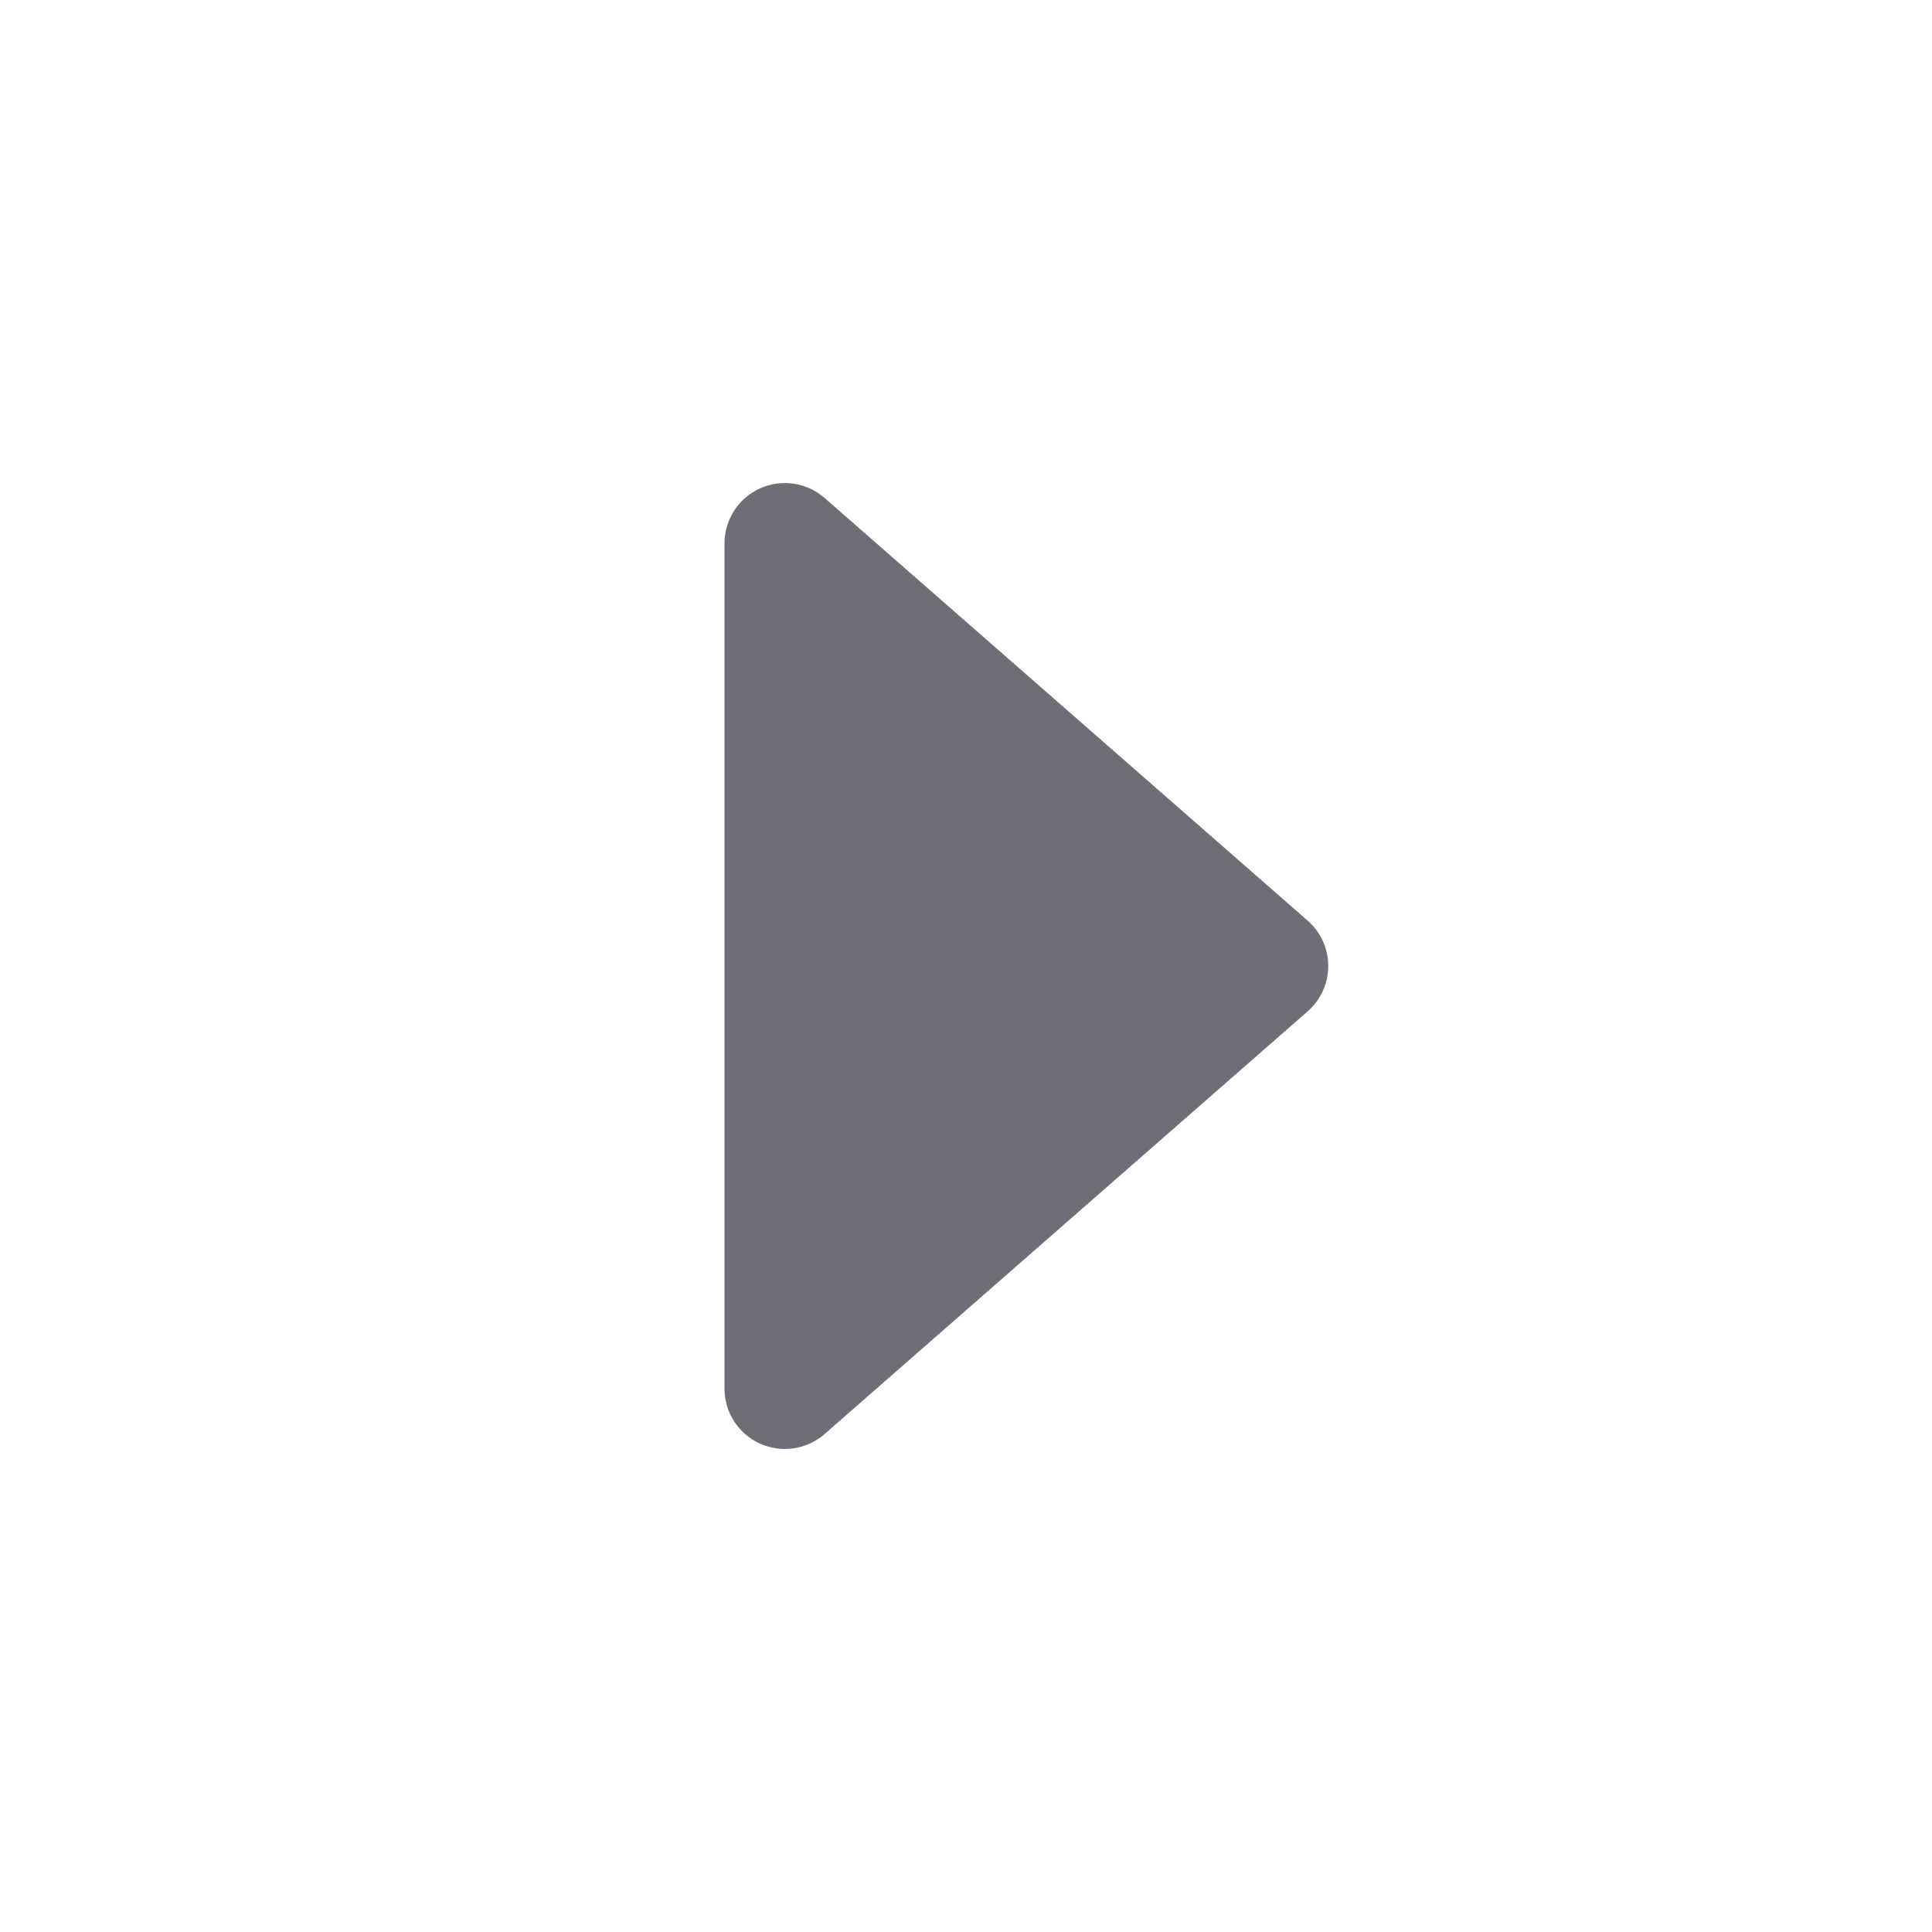
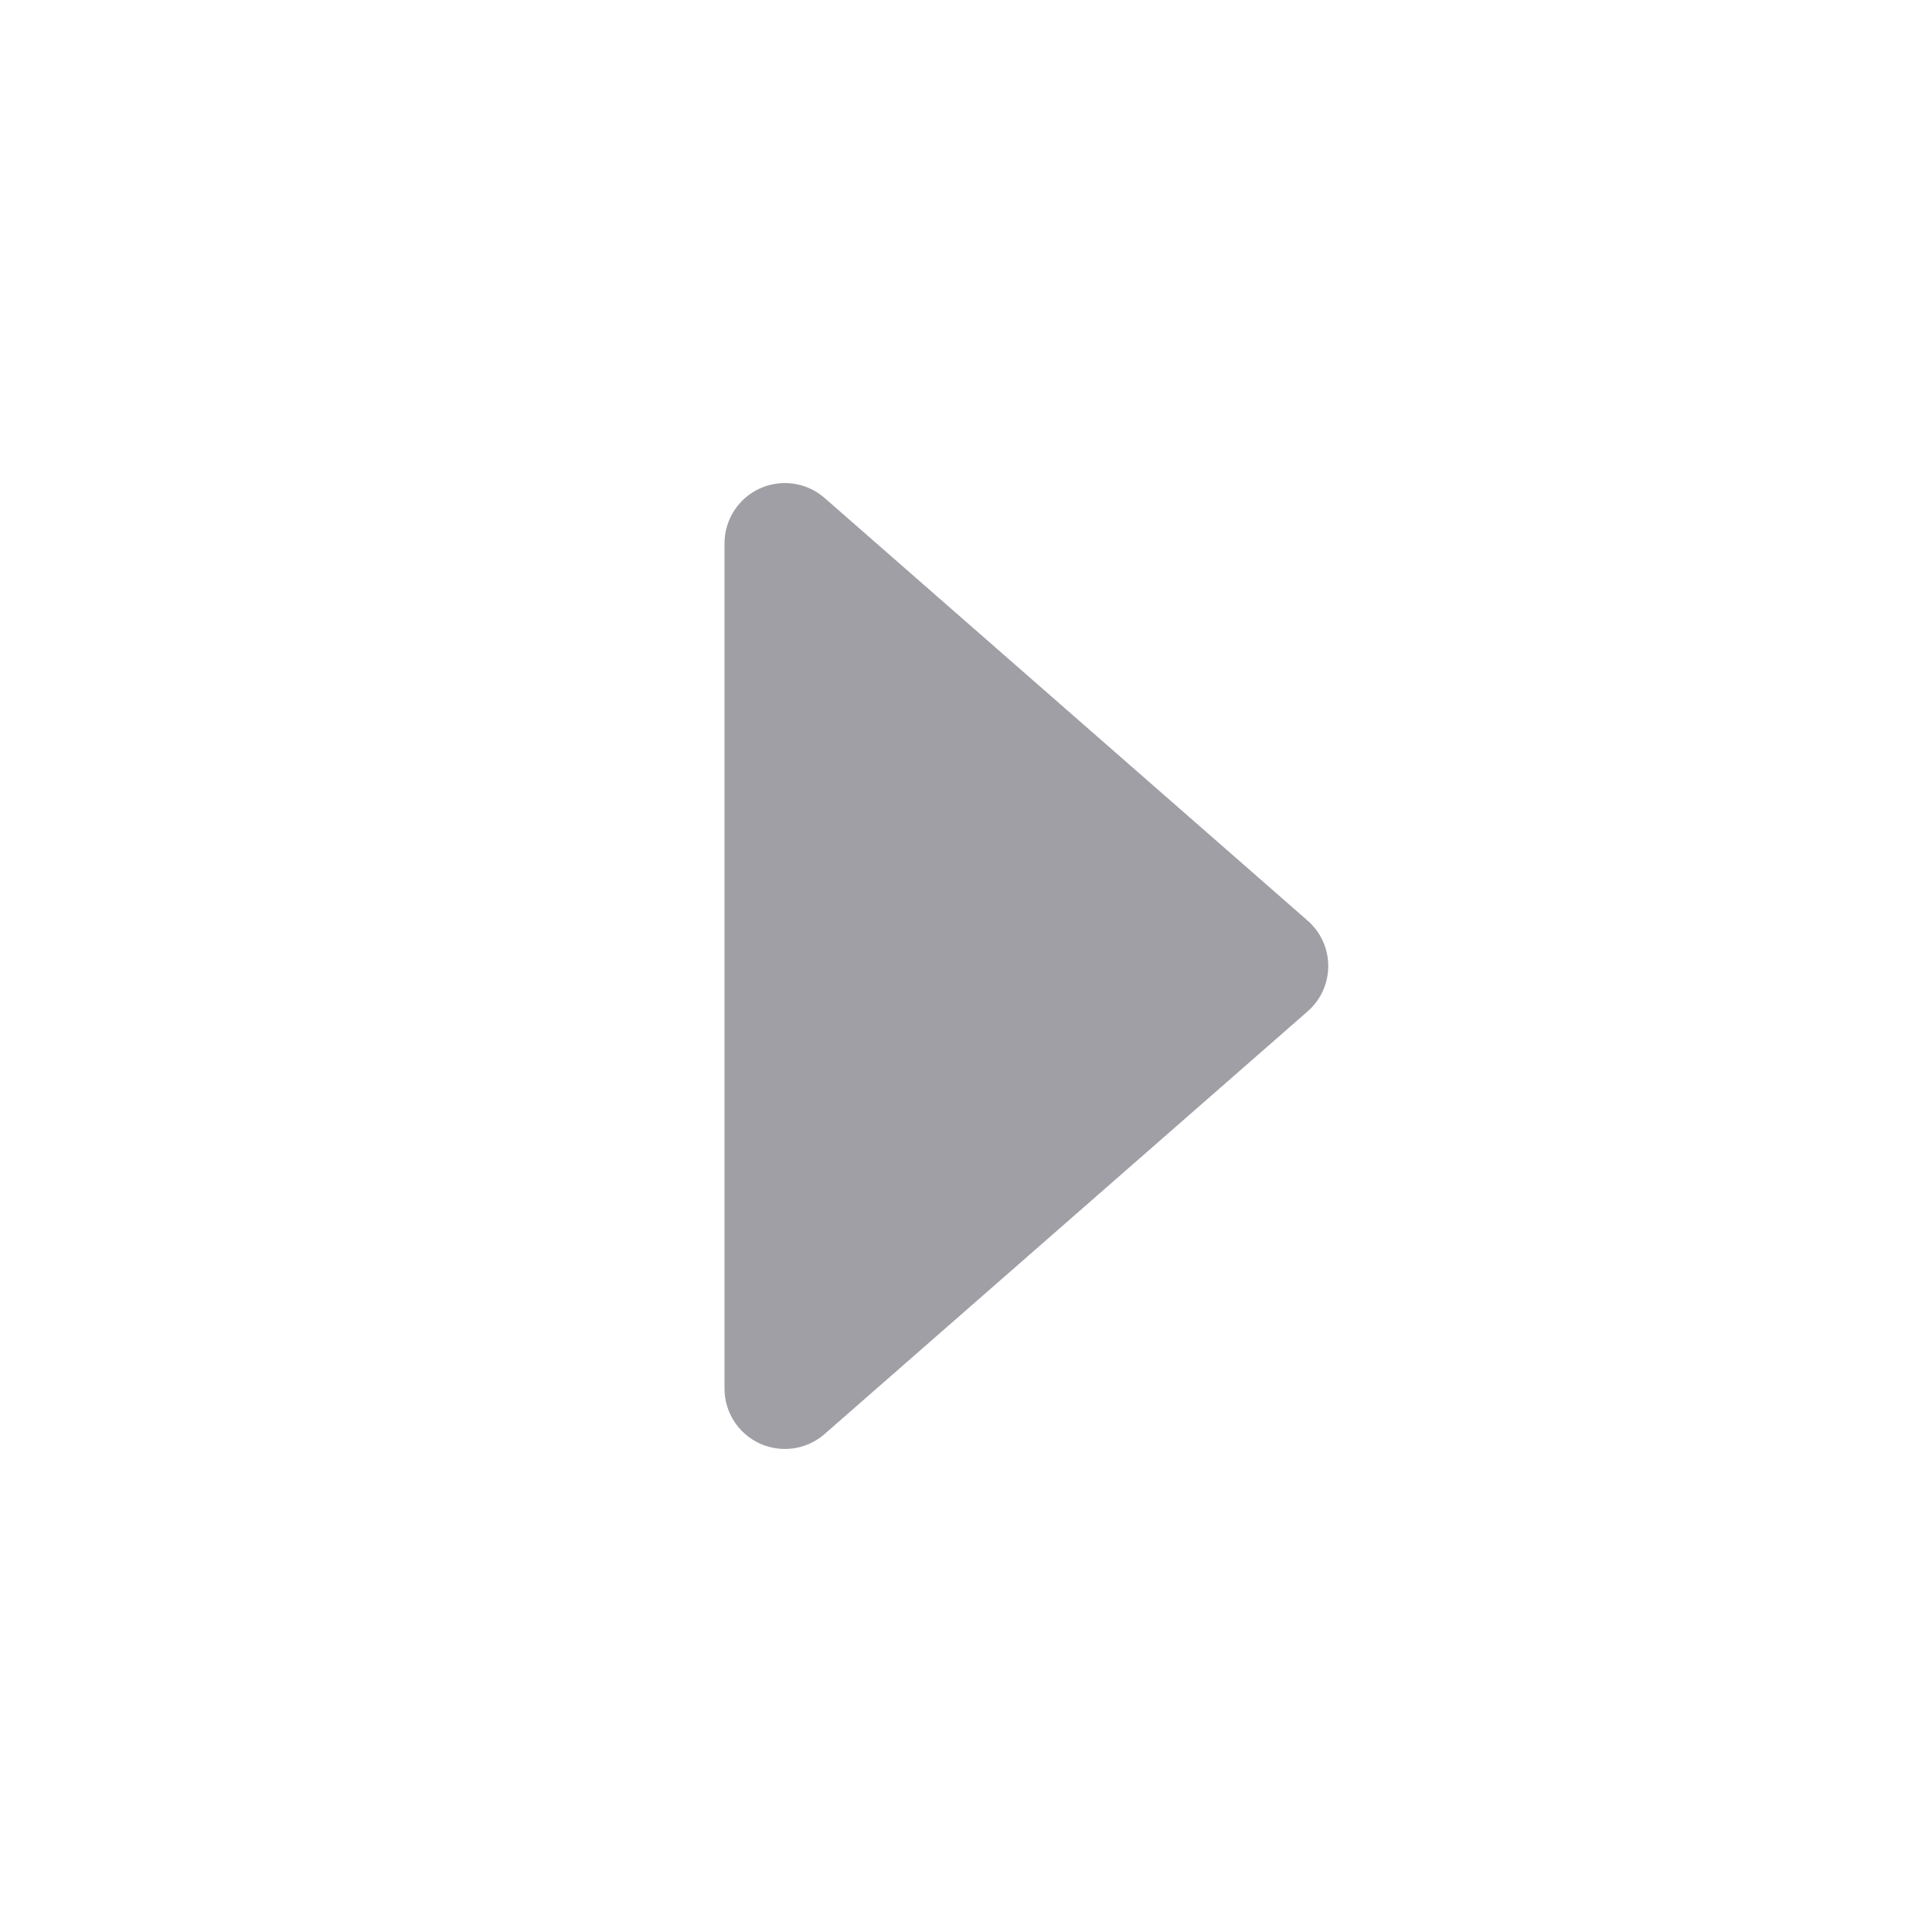
<svg xmlns="http://www.w3.org/2000/svg" width="16" height="16" viewBox="0 0 16 16" fill="none">
-   <path fill-rule="evenodd" clip-rule="evenodd" d="M6.293 11.955C6.115 11.874 6 11.696 6 11.5V4.5C6 4.304 6.115 4.126 6.293 4.045C6.472 3.964 6.682 3.995 6.829 4.124L10.829 7.624C10.938 7.719 11 7.856 11 8C11 8.144 10.938 8.281 10.829 8.376L6.829 11.876C6.682 12.005 6.472 12.036 6.293 11.955Z" fill="#6F6E77" />
+   <path fill-rule="evenodd" clip-rule="evenodd" d="M6.293 11.955C6.115 11.874 6 11.696 6 11.5V4.5C6 4.304 6.115 4.126 6.293 4.045C6.472 3.964 6.682 3.995 6.829 4.124L10.829 7.624C10.938 7.719 11 7.856 11 8C11 8.144 10.938 8.281 10.829 8.376L6.829 11.876C6.682 12.005 6.472 12.036 6.293 11.955Z" fill="#A09FA6" />
</svg>
